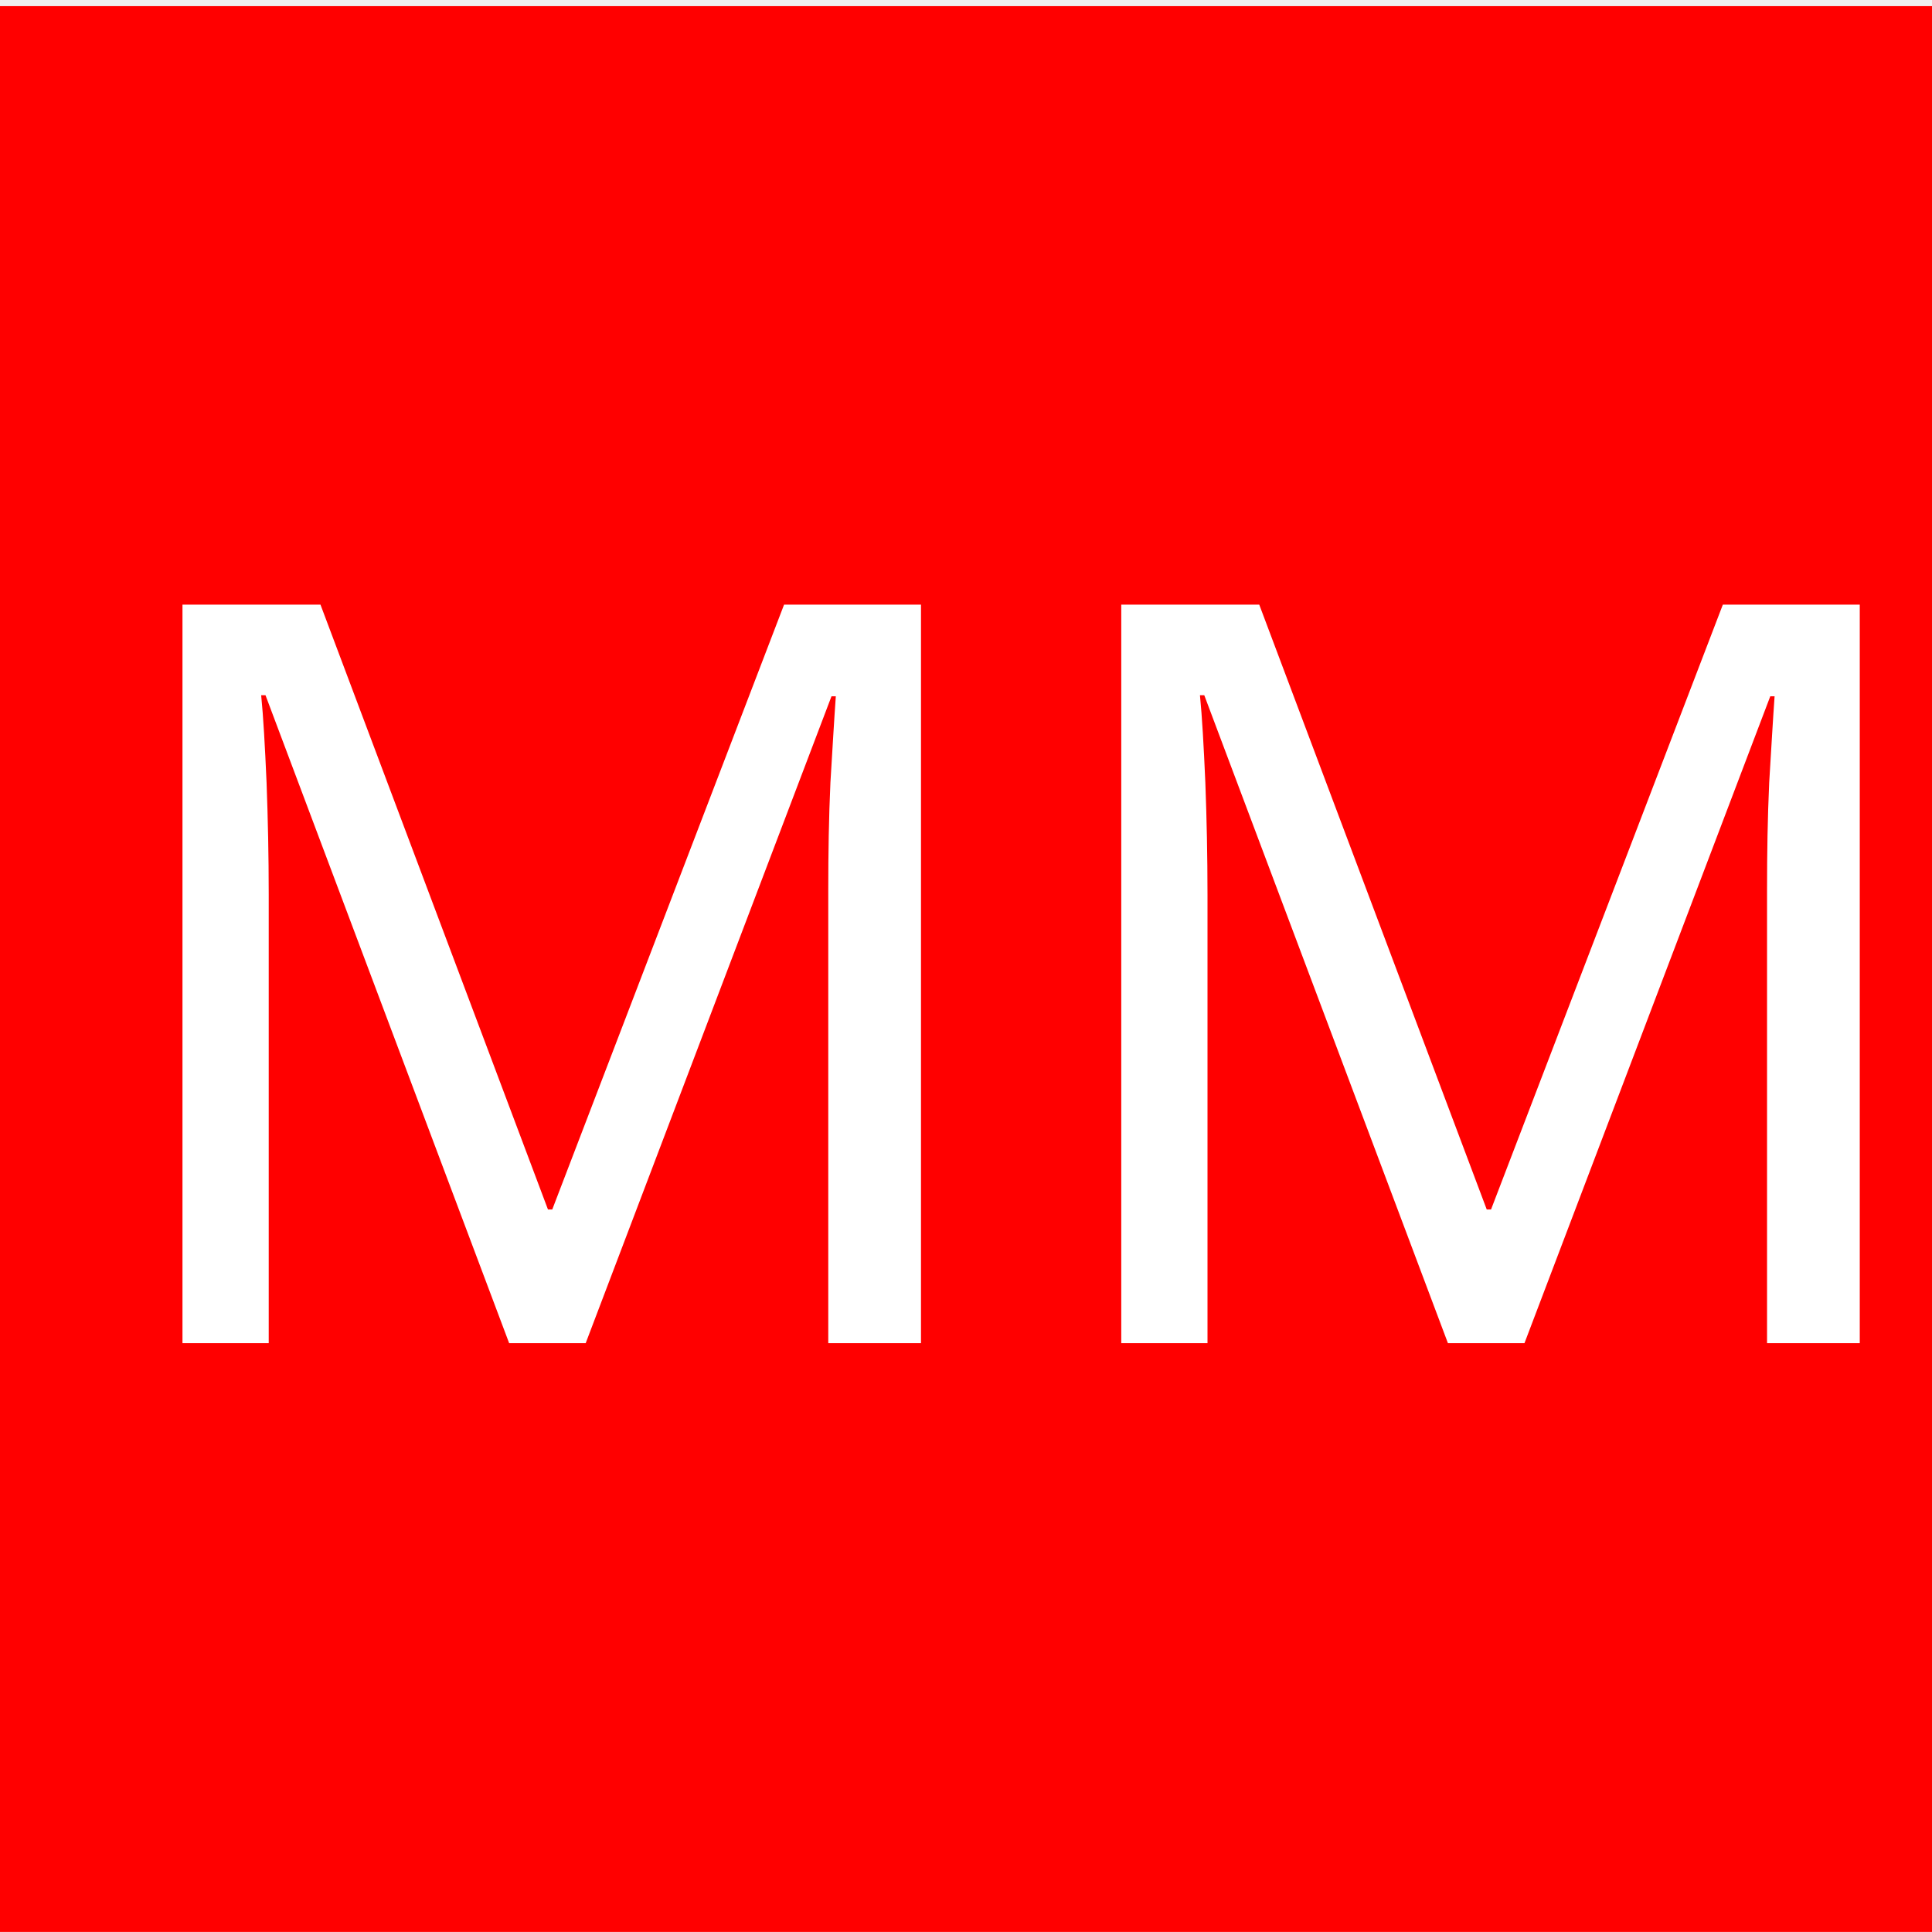
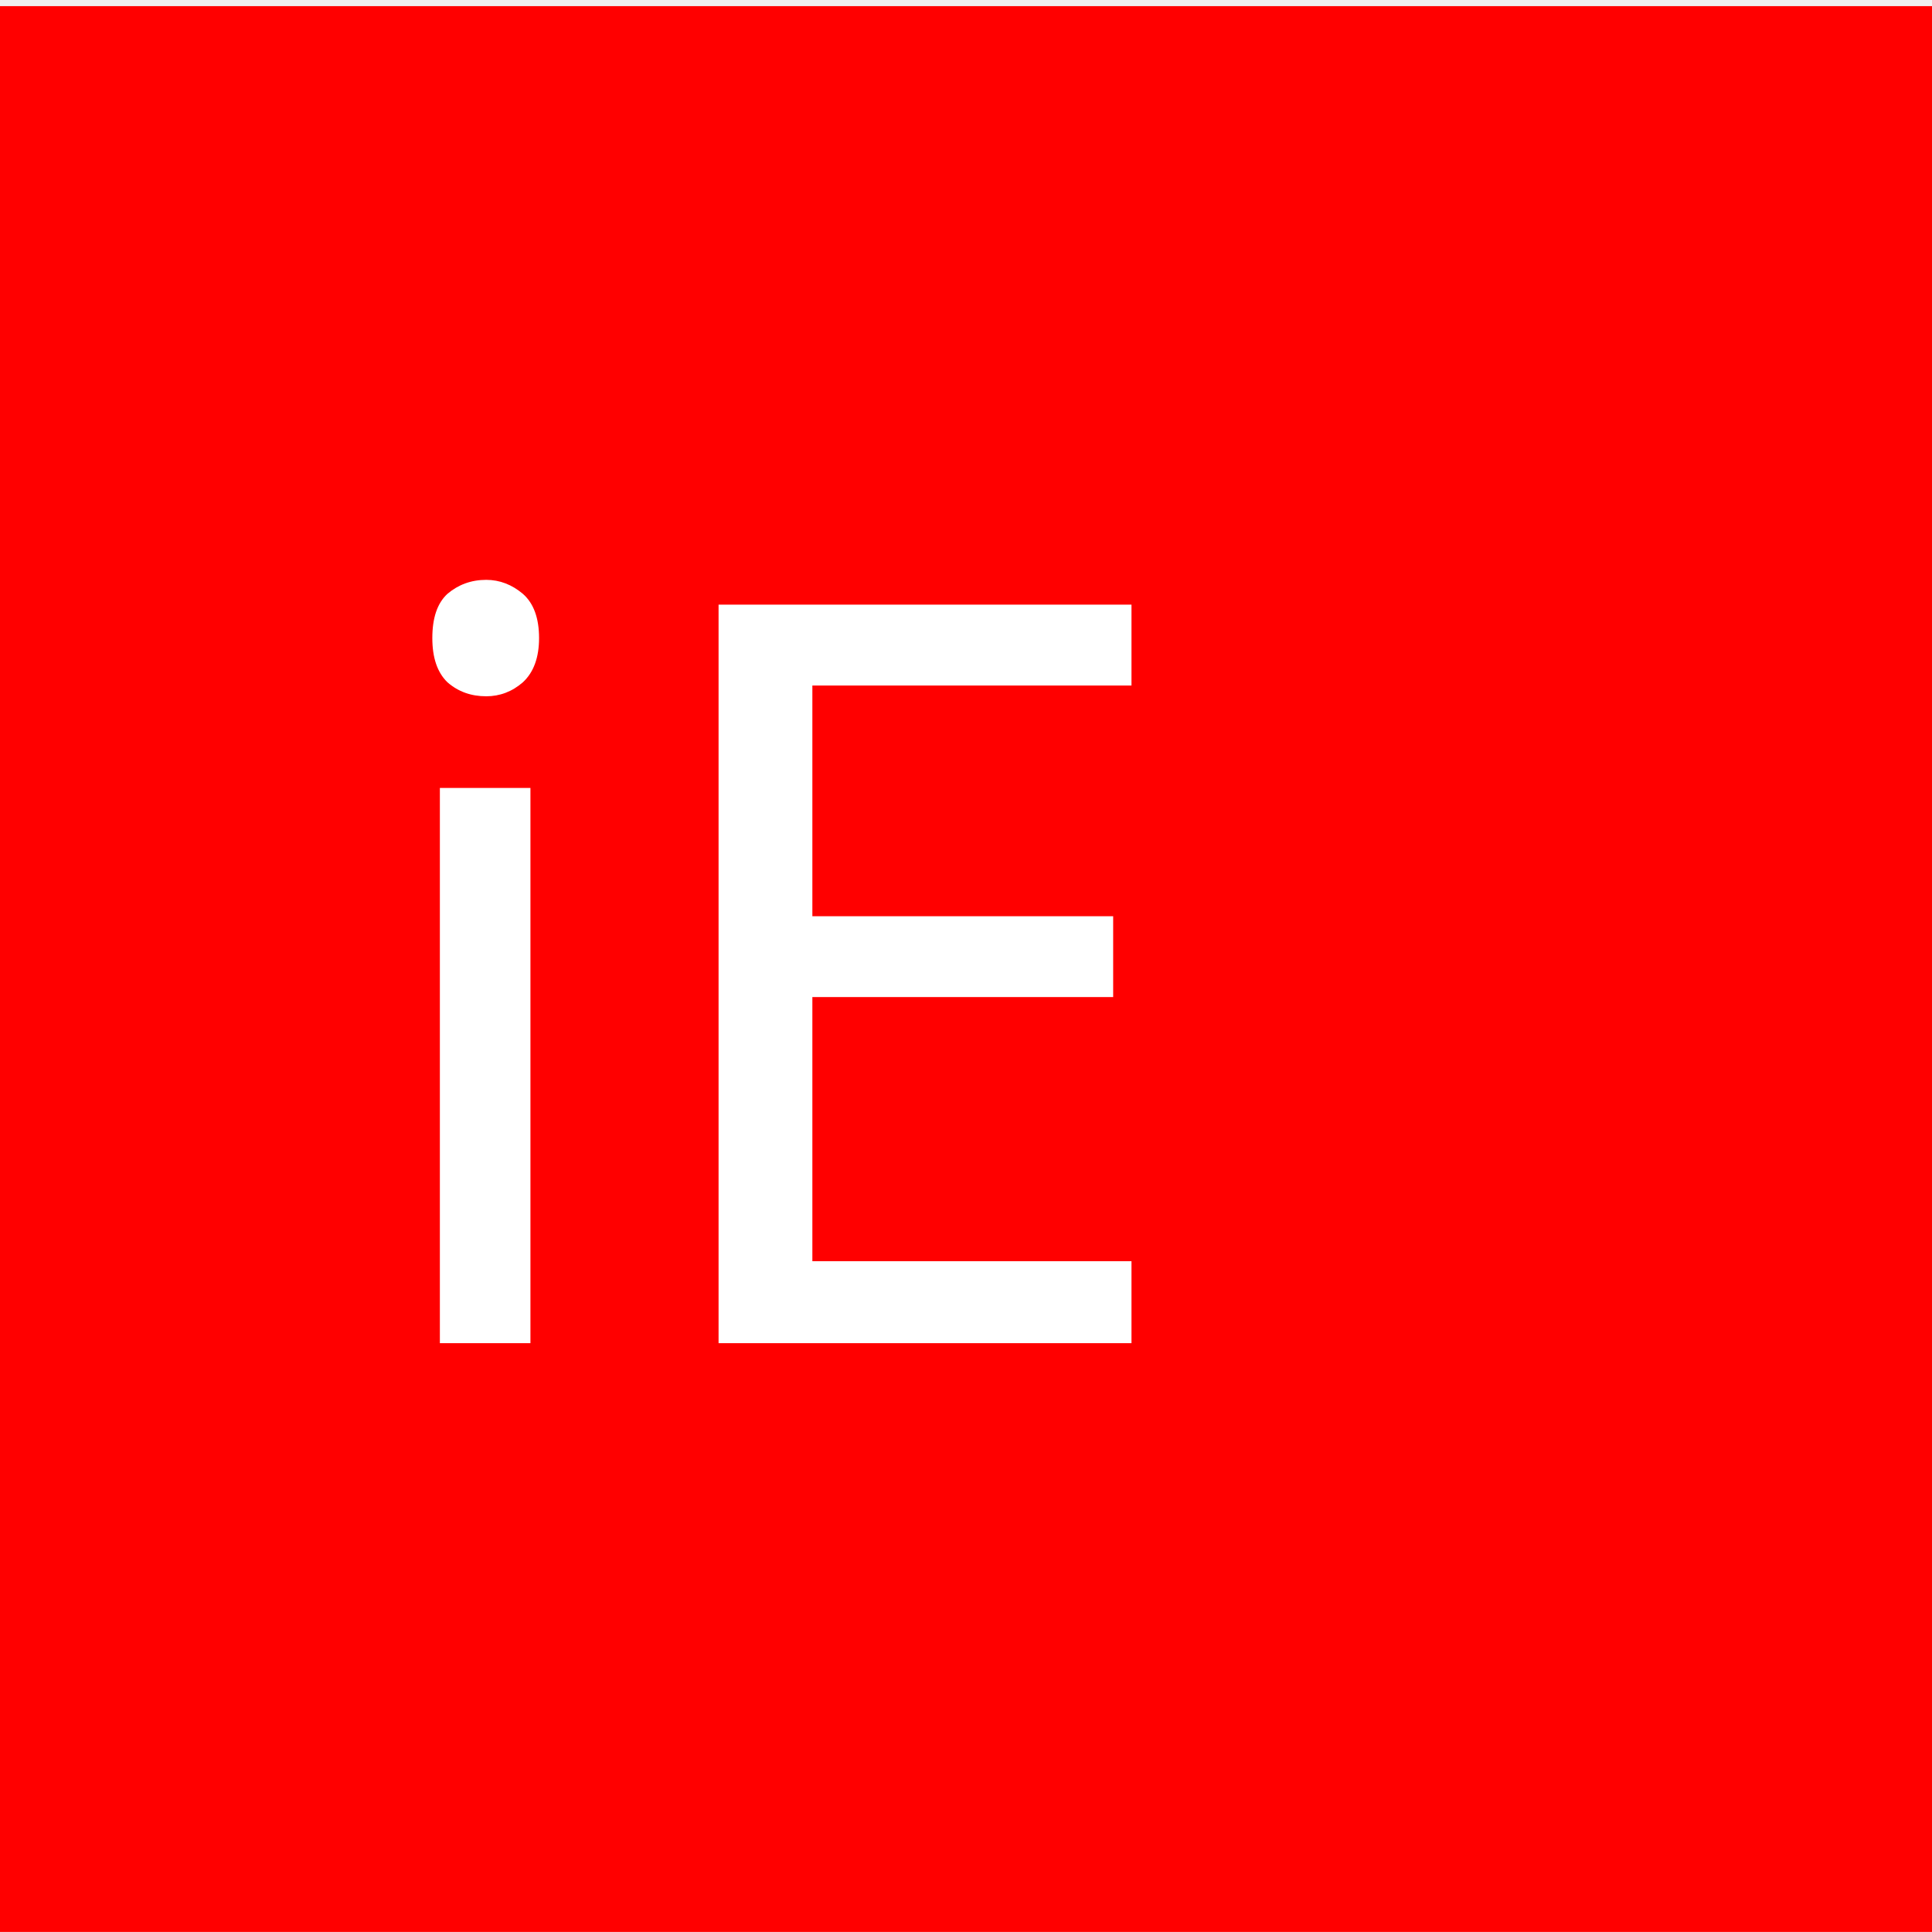
<svg xmlns="http://www.w3.org/2000/svg" xmlns:xlink="http://www.w3.org/1999/xlink" width="28" height="28" id="svg2" version="1.1">
  <defs id="defs4">
    <linearGradient id="linearGradient3843">
      <stop style="stop-color:#ffffff;stop-opacity:1;" offset="0" id="stop3845" />
      <stop style="stop-color:#ff0000;stop-opacity:1;" offset="1" id="stop3847" />
    </linearGradient>
    <linearGradient id="linearGradient3942">
      <stop style="stop-color:#ffff00;stop-opacity:1;" offset="0" id="stop3944" />
      <stop style="stop-color:#ff0000;stop-opacity:1;" offset="1" id="stop3946" />
    </linearGradient>
    <linearGradient id="linearGradient3767">
      <stop style="stop-color:#ffff00;stop-opacity:1;" offset="0" id="stop3769" />
      <stop style="stop-color:#0000ff;stop-opacity:0;" offset="1" id="stop3771" />
    </linearGradient>
    <linearGradient id="linearGradient3757">
      <stop style="stop-color:#0000ff;stop-opacity:1;" offset="0" id="stop3759" />
      <stop style="stop-color:#00ff00;stop-opacity:1;" offset="1" id="stop3761" />
    </linearGradient>
    <linearGradient xlink:href="#linearGradient3942" id="linearGradient3948" x1="14" y1="6" x2="14" y2="22" gradientUnits="userSpaceOnUse" />
  </defs>
  <g id="layer1" transform="translate(0,-1024.362)" style="display:inline">
    <rect style="fill:#ff0000;fill-opacity:1;fill-rule:evenodd;stroke:none" id="rect2987" width="28.121" height="27.91" x="-0.016" y="1024.451" rx="0" ry="0" />
-     <text xml:space="preserve" style="font-style:normal;font-weight:normal;font-size:10px;line-height:125%;font-family:sans-serif;letter-spacing:0px;word-spacing:0px;fill:#000000;fill-opacity:1;stroke:none;stroke-width:1px;stroke-linecap:butt;stroke-linejoin:miter;stroke-opacity:1;" x="4" y="1030.362" id="text3386">
-       <tspan id="tspan3388" x="4" y="1030.362" />
+     <text xml:space="preserve" style="font-style:normal;font-weight:normal;line-height:0%;font-family:sans-serif;letter-spacing:0px;word-spacing:0px;fill:#000000;fill-opacity:1;stroke:none;stroke-width:1px;stroke-linecap:butt;stroke-linejoin:miter;stroke-opacity:1" x="4" y="1030.362" id="text3386">
+       <tspan id="tspan3388" x="4" y="1030.362" style="font-size:10px;line-height:1.25"> </tspan>
    </text>
-     <text xml:space="preserve" style="font-style:normal;font-weight:normal;font-size:10px;line-height:125%;font-family:sans-serif;letter-spacing:0px;word-spacing:0px;fill:#000000;fill-opacity:1;stroke:none;stroke-width:1px;stroke-linecap:butt;stroke-linejoin:miter;stroke-opacity:1" x="4" y="1029.362" id="text3390">
-       <tspan id="tspan3392" x="4" y="1029.362" />
+     <text xml:space="preserve" style="font-style:normal;font-weight:normal;line-height:0%;font-family:sans-serif;letter-spacing:0px;word-spacing:0px;fill:#000000;fill-opacity:1;stroke:none;stroke-width:1px;stroke-linecap:butt;stroke-linejoin:miter;stroke-opacity:1" x="4" y="1029.362" id="text3390">
+       <tspan id="tspan3392" x="4" y="1029.362" style="font-size:10px;line-height:1.25"> </tspan>
    </text>
-     <text xml:space="preserve" style="font-style:normal;font-weight:normal;font-size:10px;line-height:125%;font-family:sans-serif;letter-spacing:0px;word-spacing:0px;fill:#ffffff;fill-opacity:1;stroke:none;stroke-width:1px;stroke-linecap:butt;stroke-linejoin:miter;stroke-opacity:1" x="1.192" y="1043.827" id="text3394">
-       <tspan x="1.192" y="1043.827" style="font-style:normal;font-variant:normal;font-weight:normal;font-stretch:normal;font-size:15px;font-family:sans-serif;-inkscape-font-specification:sans-serif;text-align:start;text-anchor:start;fill:#ffffff;fill-opacity:1" id="tspan4167">MM</tspan>
+     <text xml:space="preserve" style="font-style:normal;font-weight:normal;line-height:0%;font-family:sans-serif;letter-spacing:0px;word-spacing:0px;fill:#ffffff;fill-opacity:1;stroke:none;stroke-width:1px;stroke-linecap:butt;stroke-linejoin:miter;stroke-opacity:1" x="1.192" y="1043.827" id="text3394">
+       <tspan x="1.192" y="1043.827" style="font-style:normal;font-variant:normal;font-weight:normal;font-stretch:normal;font-size:15px;line-height:1.25;font-family:sans-serif;-inkscape-font-specification:sans-serif;text-align:start;text-anchor:start;fill:#ffffff;fill-opacity:1" id="tspan4167"> iE</tspan>
    </text>
  </g>
</svg>
